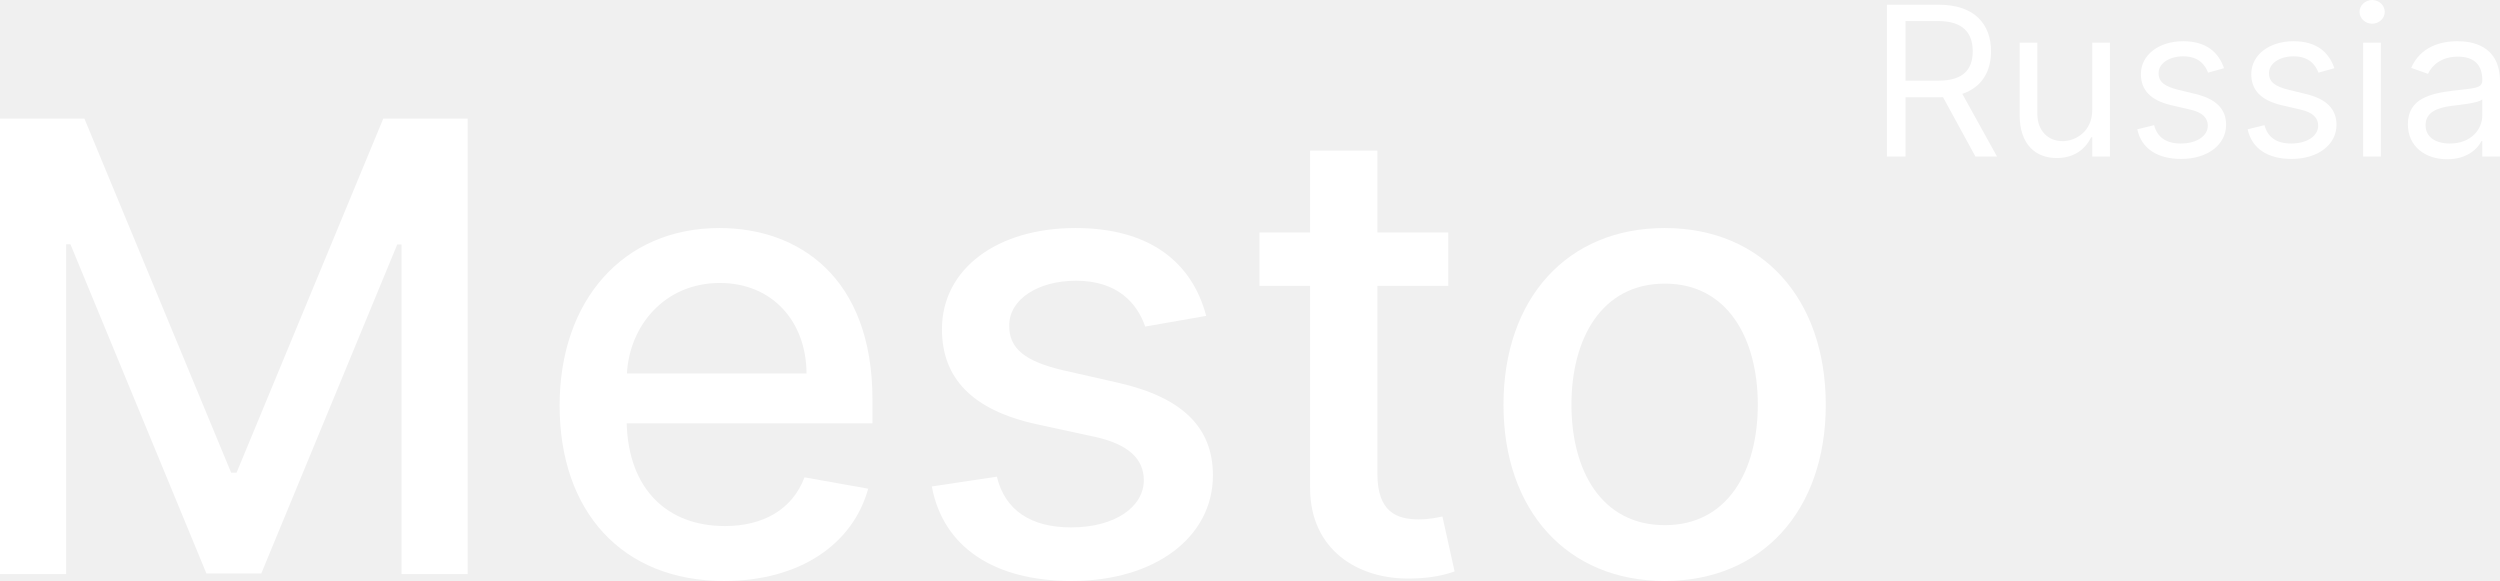
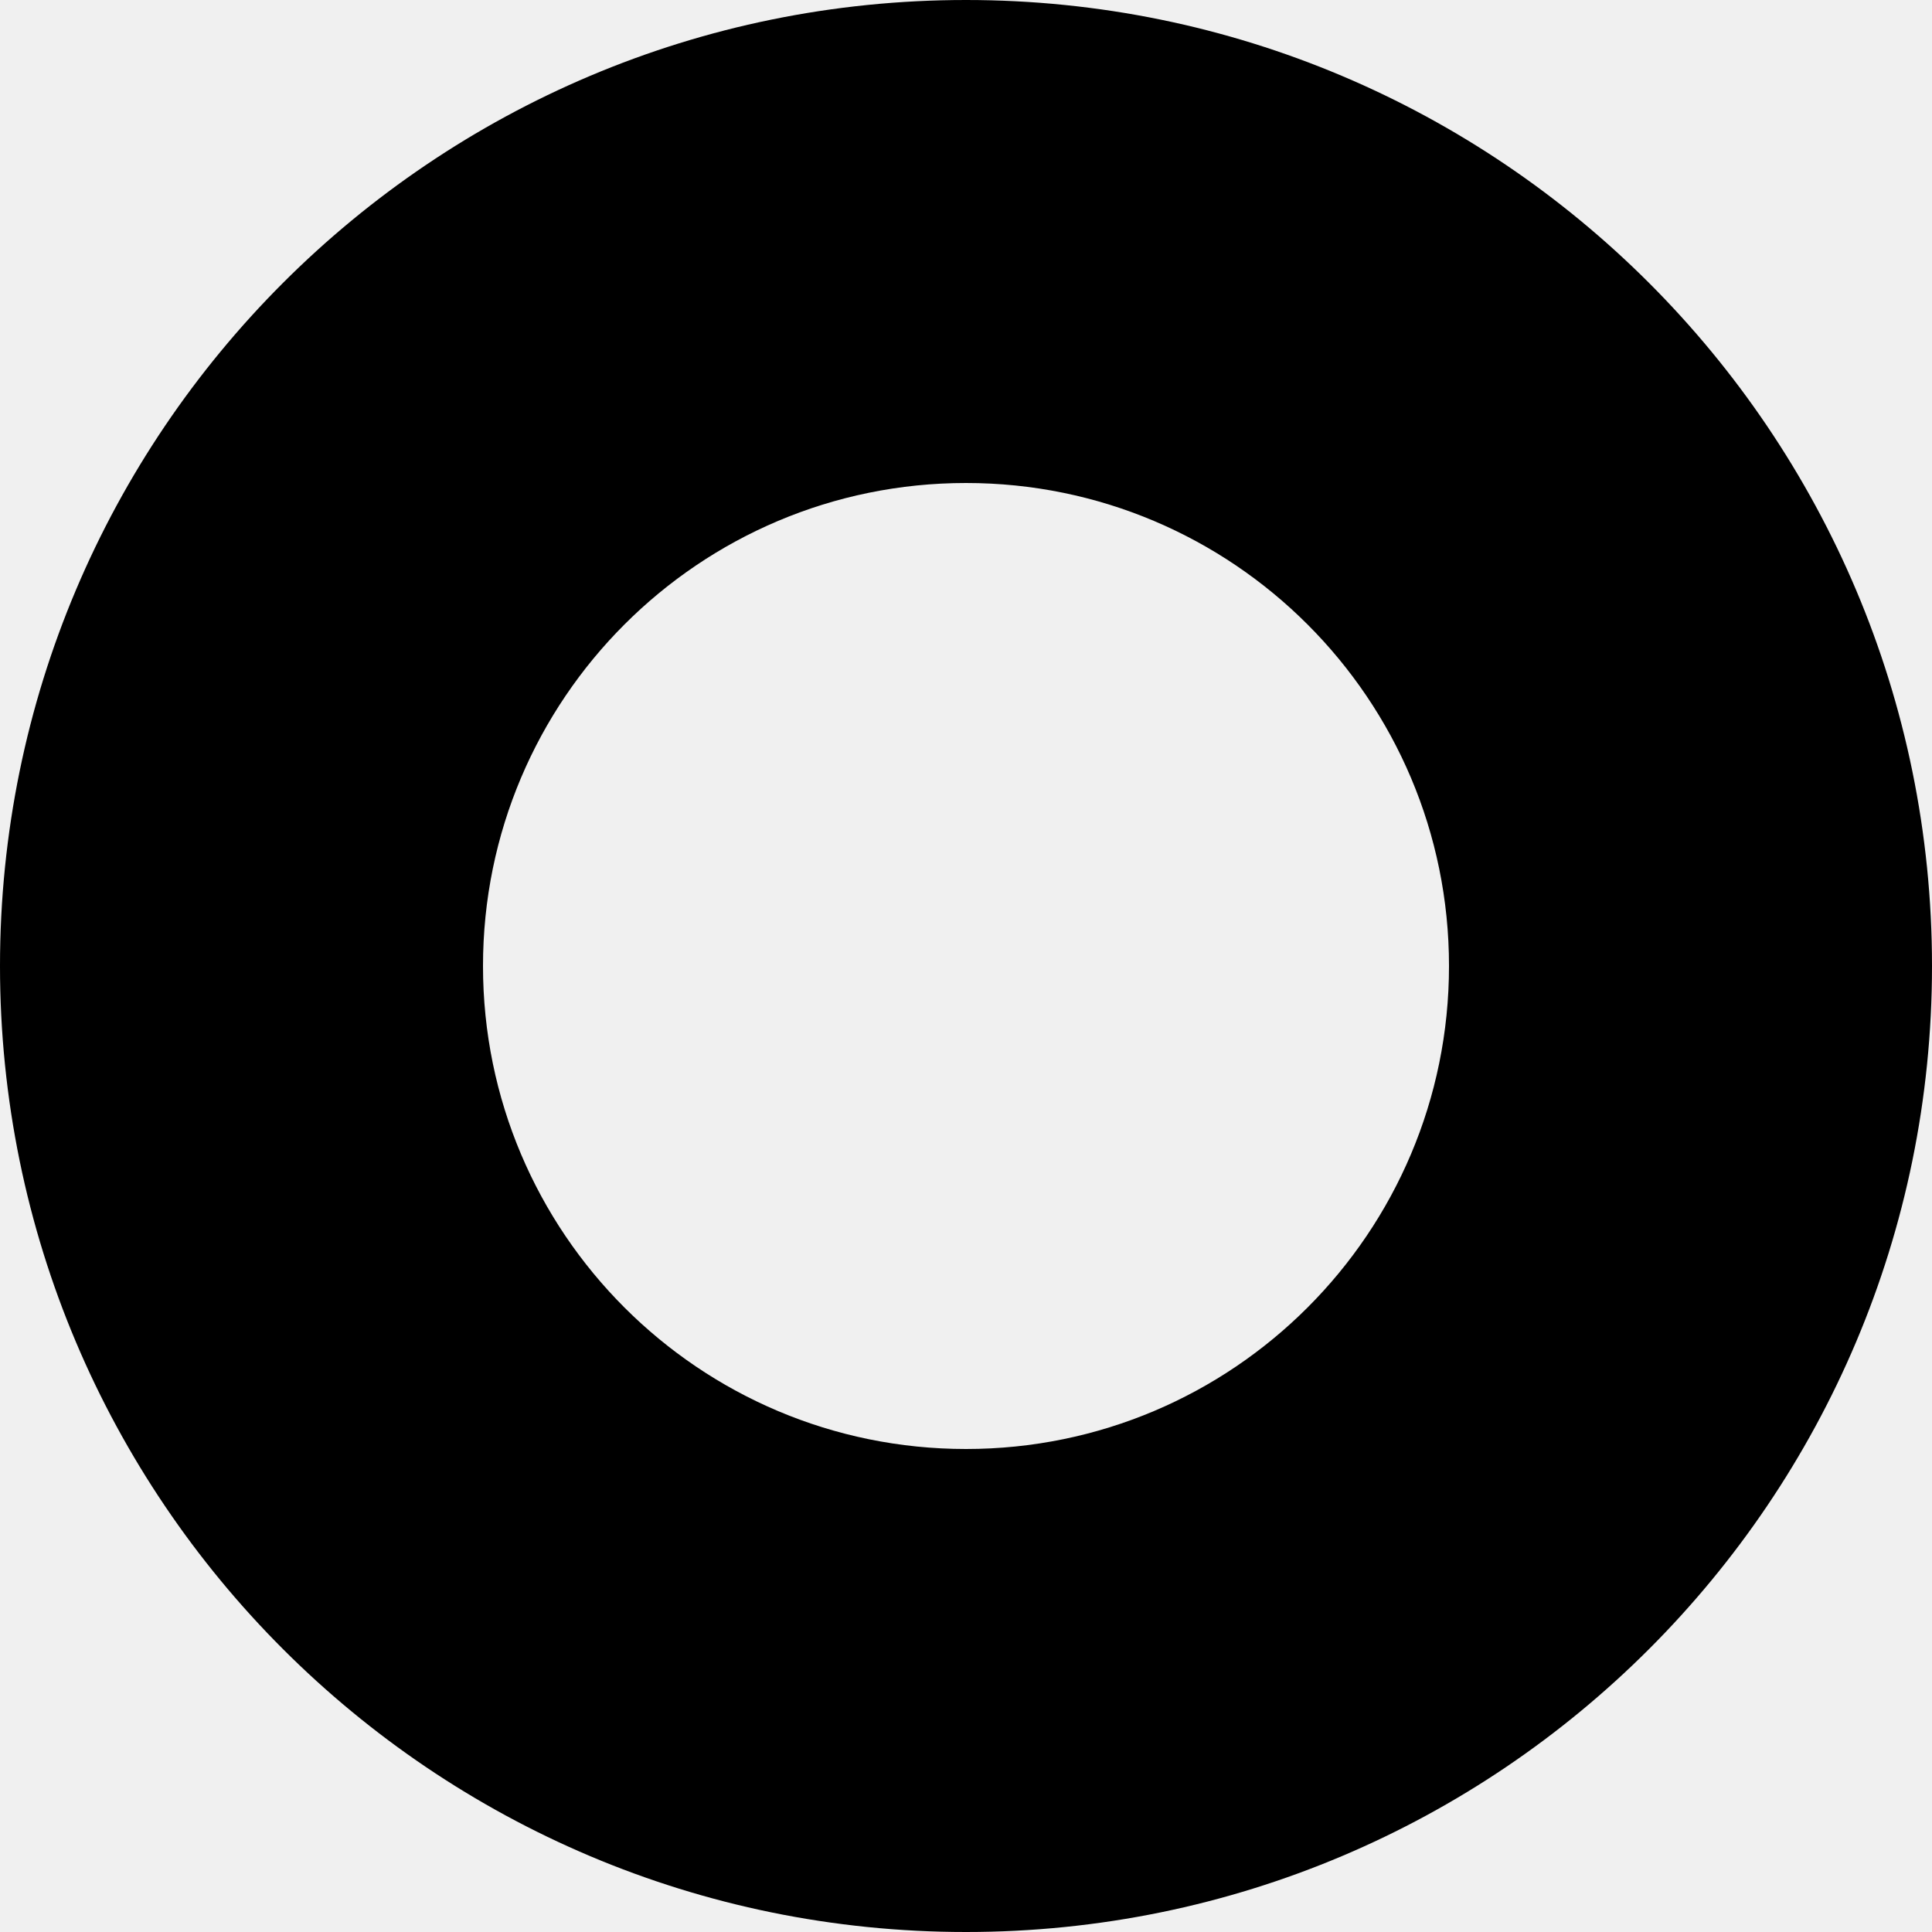
- <svg xmlns="http://www.w3.org/2000/svg" width="142" height="33" viewBox="0 0 142 33" fill="none">
-   <path d="M0 6.737V32.608H3.758V13.875H4.001L11.723 32.571H14.842L22.563 13.887H22.806V32.608H26.564V6.737H21.77L13.436 26.848H13.129L4.794 6.737H0Z" fill="white" />
-   <path d="M41.131 33C45.414 33 48.444 30.916 49.313 27.758L45.695 27.113C45.005 28.945 43.343 29.88 41.17 29.88C37.897 29.88 35.698 27.783 35.596 24.044H49.556V22.705C49.556 15.694 45.312 12.952 40.863 12.952C35.391 12.952 31.786 17.071 31.786 23.033C31.786 29.059 35.34 33 41.131 33ZM35.609 21.214C35.762 18.46 37.782 16.073 40.888 16.073C43.854 16.073 45.797 18.245 45.81 21.214H35.609Z" fill="white" />
-   <path d="M68.511 17.942C67.718 14.923 65.328 12.952 61.083 12.952C56.647 12.952 53.503 15.264 53.503 18.7C53.503 21.454 55.19 23.286 58.872 24.094L62.196 24.814C64.087 25.231 64.969 26.065 64.969 27.277C64.969 28.781 63.346 29.956 60.84 29.956C58.552 29.956 57.082 28.983 56.622 27.075L52.927 27.631C53.566 31.067 56.456 33 60.866 33C65.609 33 68.894 30.511 68.894 27C68.894 24.258 67.13 22.566 63.525 21.744L60.406 21.037C58.245 20.532 57.312 19.812 57.325 18.498C57.312 17.007 58.948 15.946 61.122 15.946C63.499 15.946 64.599 17.247 65.046 18.549L68.511 17.942Z" fill="white" />
-   <path d="M82.263 13.205H78.236V8.556H74.413V13.205H71.537V16.237H74.413V27.694C74.401 31.219 77.124 32.924 80.141 32.861C81.355 32.848 82.173 32.621 82.621 32.457L81.93 29.337C81.674 29.387 81.201 29.501 80.588 29.501C79.348 29.501 78.236 29.097 78.236 26.911V16.237H82.263V13.205Z" fill="white" />
-   <path d="M94.551 33C100.086 33 103.704 28.995 103.704 22.995C103.704 16.957 100.086 12.952 94.551 12.952C89.016 12.952 85.398 16.957 85.398 22.995C85.398 28.995 89.016 33 94.551 33ZM94.564 29.829C90.946 29.829 89.258 26.709 89.258 22.983C89.258 19.269 90.946 16.11 94.564 16.11C98.156 16.11 99.843 19.269 99.843 22.983C99.843 26.709 98.156 29.829 94.564 29.829Z" fill="white" />
-   <path d="M107.176 8.893H108.233V5.525H110.142C110.219 5.525 110.291 5.525 110.364 5.52L112.205 8.893H113.432L111.459 5.331C112.571 4.956 113.091 4.059 113.091 2.914C113.091 1.39 112.171 0.269 110.125 0.269H107.176V8.893ZM108.233 4.581V1.196H110.091C111.506 1.196 112.051 1.878 112.051 2.914C112.051 3.95 111.506 4.581 110.108 4.581H108.233Z" fill="white" />
-   <path d="M118.84 6.249C118.84 7.462 117.903 8.017 117.153 8.017C116.318 8.017 115.721 7.411 115.721 6.468V2.425H114.716V6.535C114.716 8.186 115.602 8.977 116.829 8.977C117.818 8.977 118.465 8.455 118.772 7.798H118.84V8.893H119.846V2.425H118.84V6.249Z" fill="white" />
-   <path d="M126.324 3.874C126.009 2.956 125.301 2.341 124.006 2.341C122.625 2.341 121.603 3.116 121.603 4.211C121.603 5.103 122.14 5.701 123.341 5.979L124.432 6.232C125.093 6.384 125.404 6.695 125.404 7.142C125.404 7.697 124.807 8.152 123.87 8.152C123.047 8.152 122.532 7.803 122.353 7.108L121.398 7.344C121.633 8.443 122.549 9.028 123.887 9.028C125.408 9.028 126.443 8.207 126.443 7.091C126.443 6.19 125.872 5.621 124.705 5.339L123.733 5.103C122.958 4.914 122.608 4.657 122.608 4.16C122.608 3.604 123.205 3.2 124.006 3.2C124.884 3.2 125.246 3.68 125.421 4.127L126.324 3.874Z" fill="white" />
-   <path d="M132.593 3.874C132.278 2.956 131.571 2.341 130.275 2.341C128.895 2.341 127.872 3.116 127.872 4.211C127.872 5.103 128.409 5.701 129.611 5.979L130.701 6.232C131.362 6.384 131.673 6.695 131.673 7.142C131.673 7.697 131.076 8.152 130.139 8.152C129.317 8.152 128.801 7.803 128.622 7.108L127.667 7.344C127.902 8.443 128.818 9.028 130.156 9.028C131.677 9.028 132.713 8.207 132.713 7.091C132.713 6.19 132.142 5.621 130.974 5.339L130.003 5.103C129.227 4.914 128.878 4.657 128.878 4.16C128.878 3.604 129.474 3.2 130.275 3.2C131.153 3.2 131.515 3.68 131.69 4.127L132.593 3.874Z" fill="white" />
-   <path d="M134.227 8.893H135.232V2.425H134.227V8.893ZM134.738 1.347C135.13 1.347 135.454 1.044 135.454 0.674C135.454 0.303 135.13 0 134.738 0C134.346 0 134.022 0.303 134.022 0.674C134.022 1.044 134.346 1.347 134.738 1.347Z" fill="white" />
-   <path d="M139 9.045C140.142 9.045 140.739 8.438 140.943 8.017H140.994V8.893H142V4.632C142 2.577 140.415 2.341 139.58 2.341C138.591 2.341 137.466 2.678 136.955 3.857L137.909 4.194C138.131 3.722 138.655 3.217 139.614 3.217C140.538 3.217 140.994 3.701 140.994 4.531V4.564C140.994 5.045 140.5 5.002 139.307 5.154C138.092 5.31 136.767 5.575 136.767 7.057C136.767 8.321 137.756 9.045 139 9.045ZM139.154 8.152C138.352 8.152 137.773 7.798 137.773 7.108C137.773 6.35 138.472 6.114 139.256 6.013C139.682 5.962 140.824 5.845 140.994 5.642V6.552C140.994 7.36 140.347 8.152 139.154 8.152Z" fill="white" />
+ <svg xmlns="http://www.w3.org/2000/svg" width="38" height="38" viewBox="0 0 38 38" fill="none">
+   <path fill-rule="evenodd" clip-rule="evenodd" d="M19 38C29.493 38 38 29.493 38 19C38 8.507 29.493 0 19 0C8.507 0 0 8.507 0 19C0 29.493 8.507 38 19 38ZM19 28.5C24.247 28.5 28.5 24.247 28.5 19C28.5 13.753 24.247 9.5 19 9.5C13.753 9.5 9.5 13.753 9.5 19C9.5 24.247 13.753 28.5 19 28.5Z" fill="black" />
</svg>
